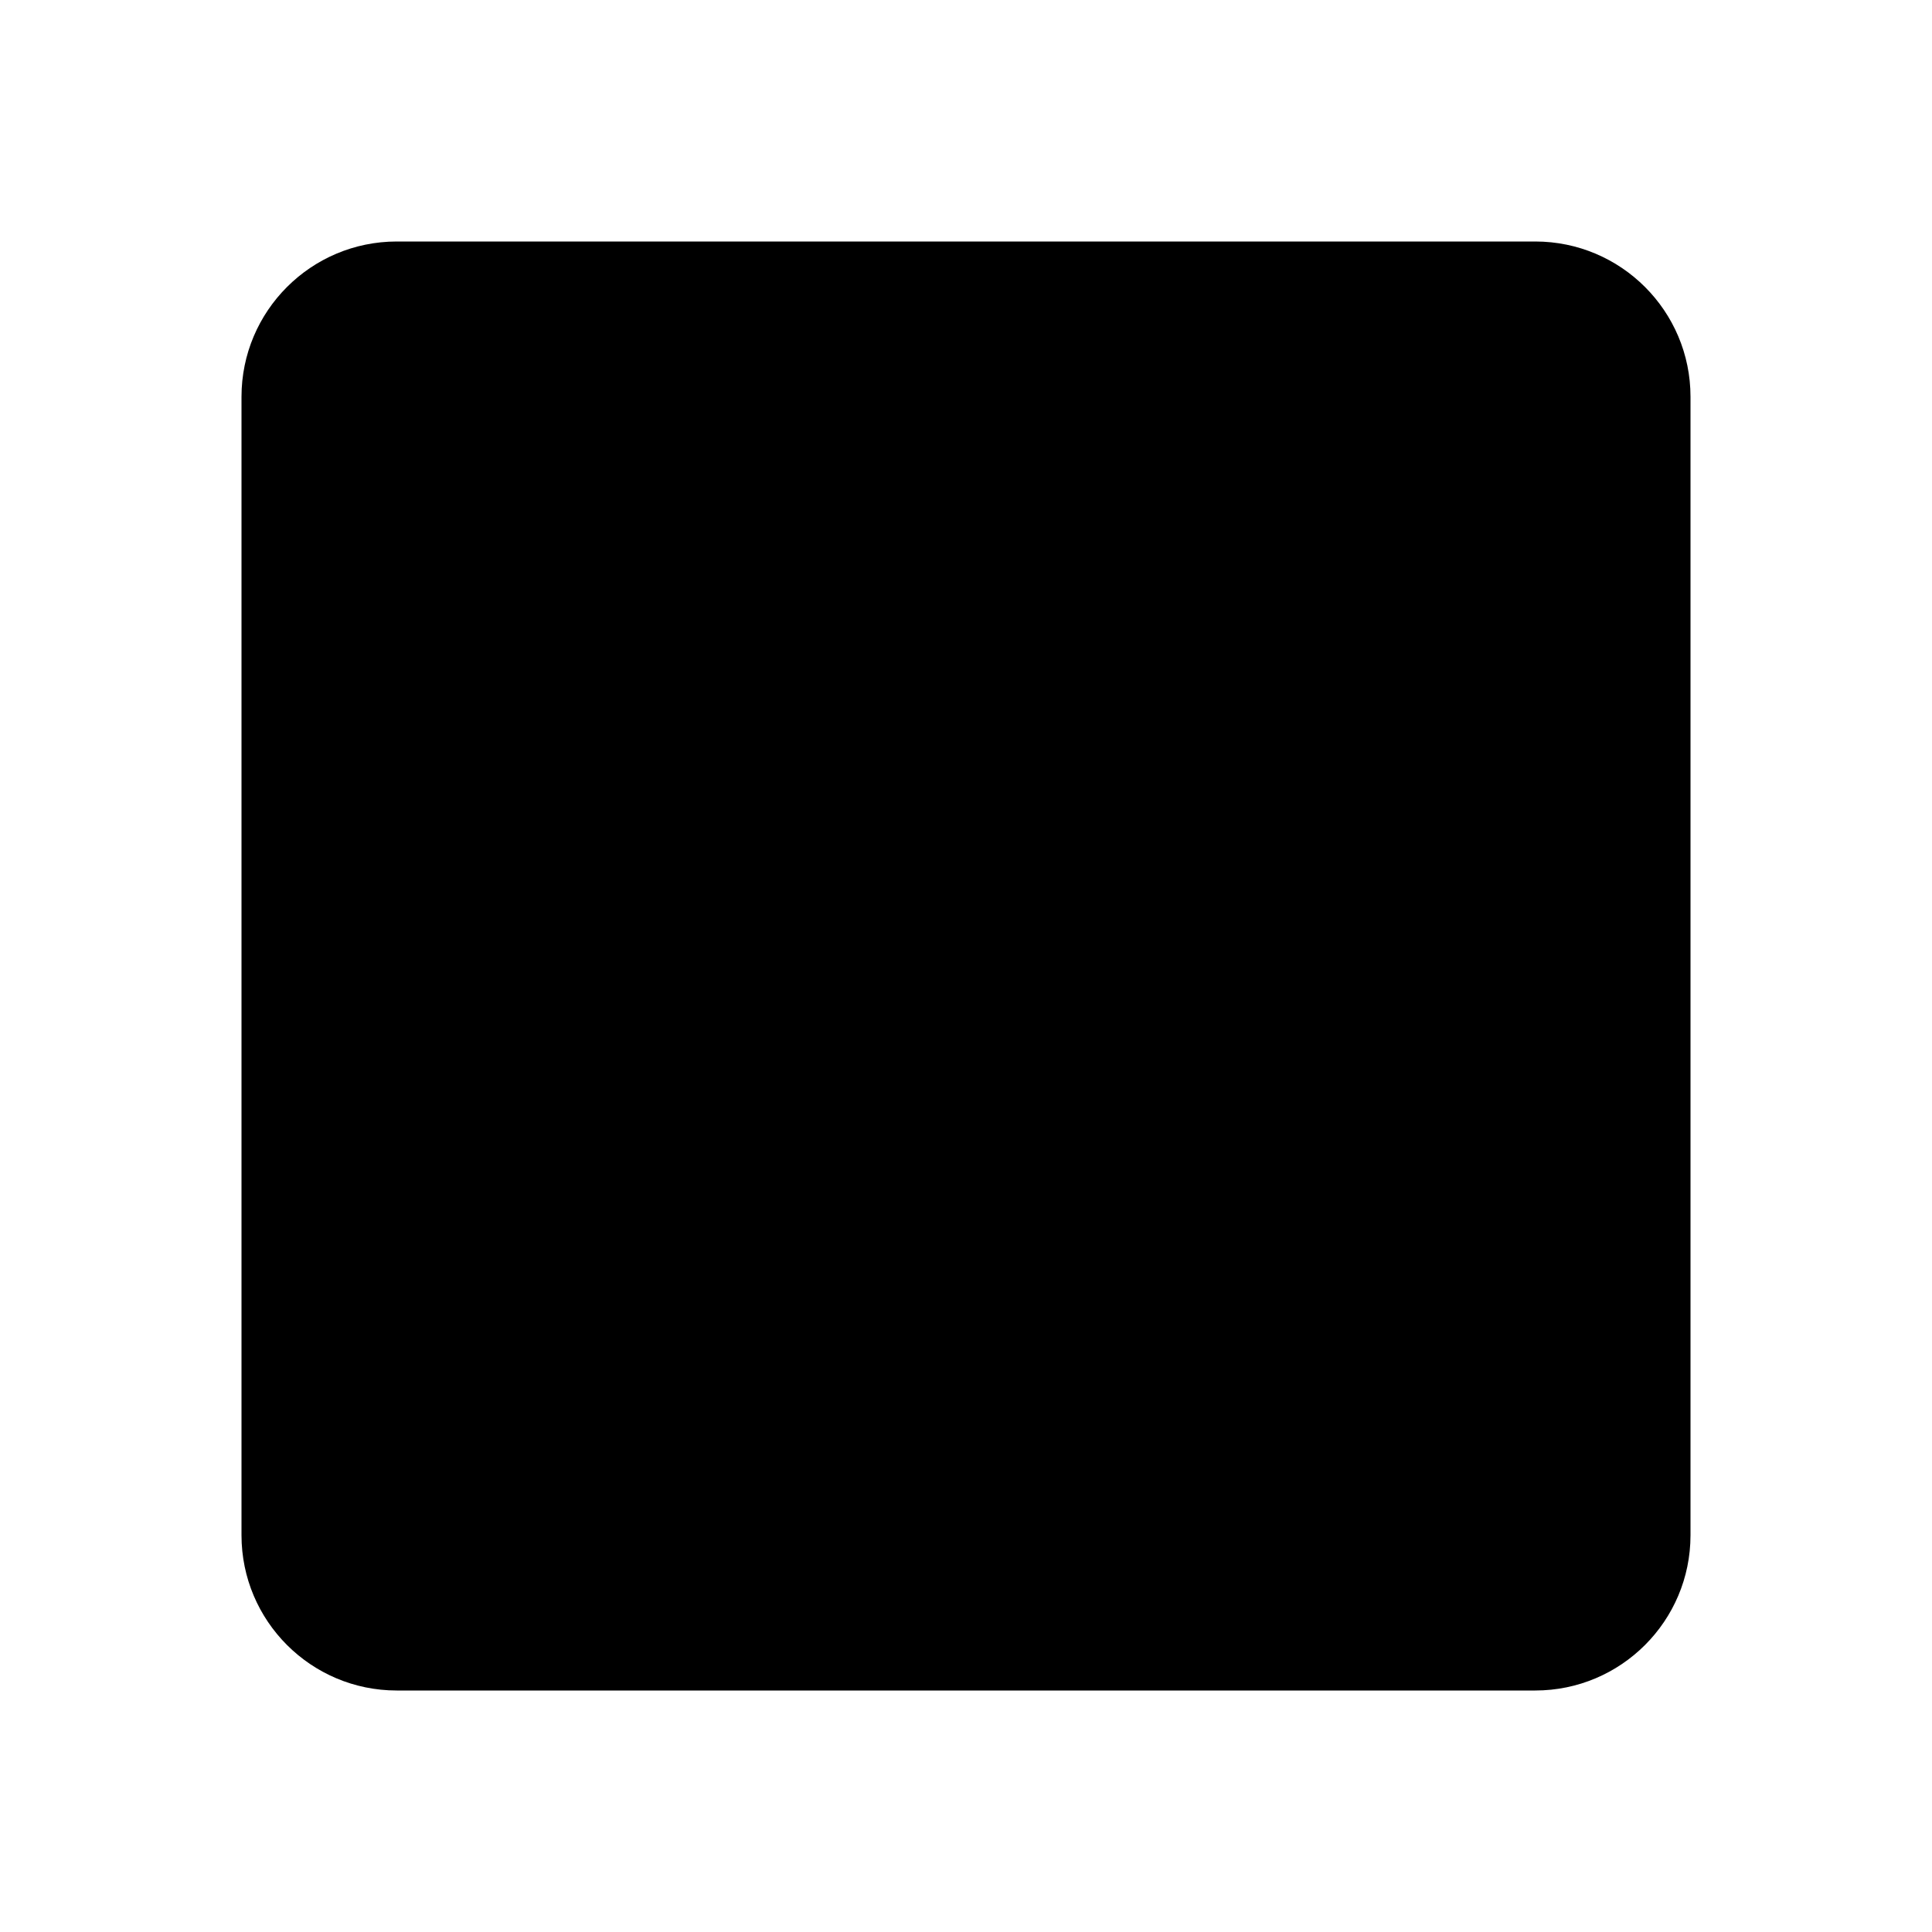
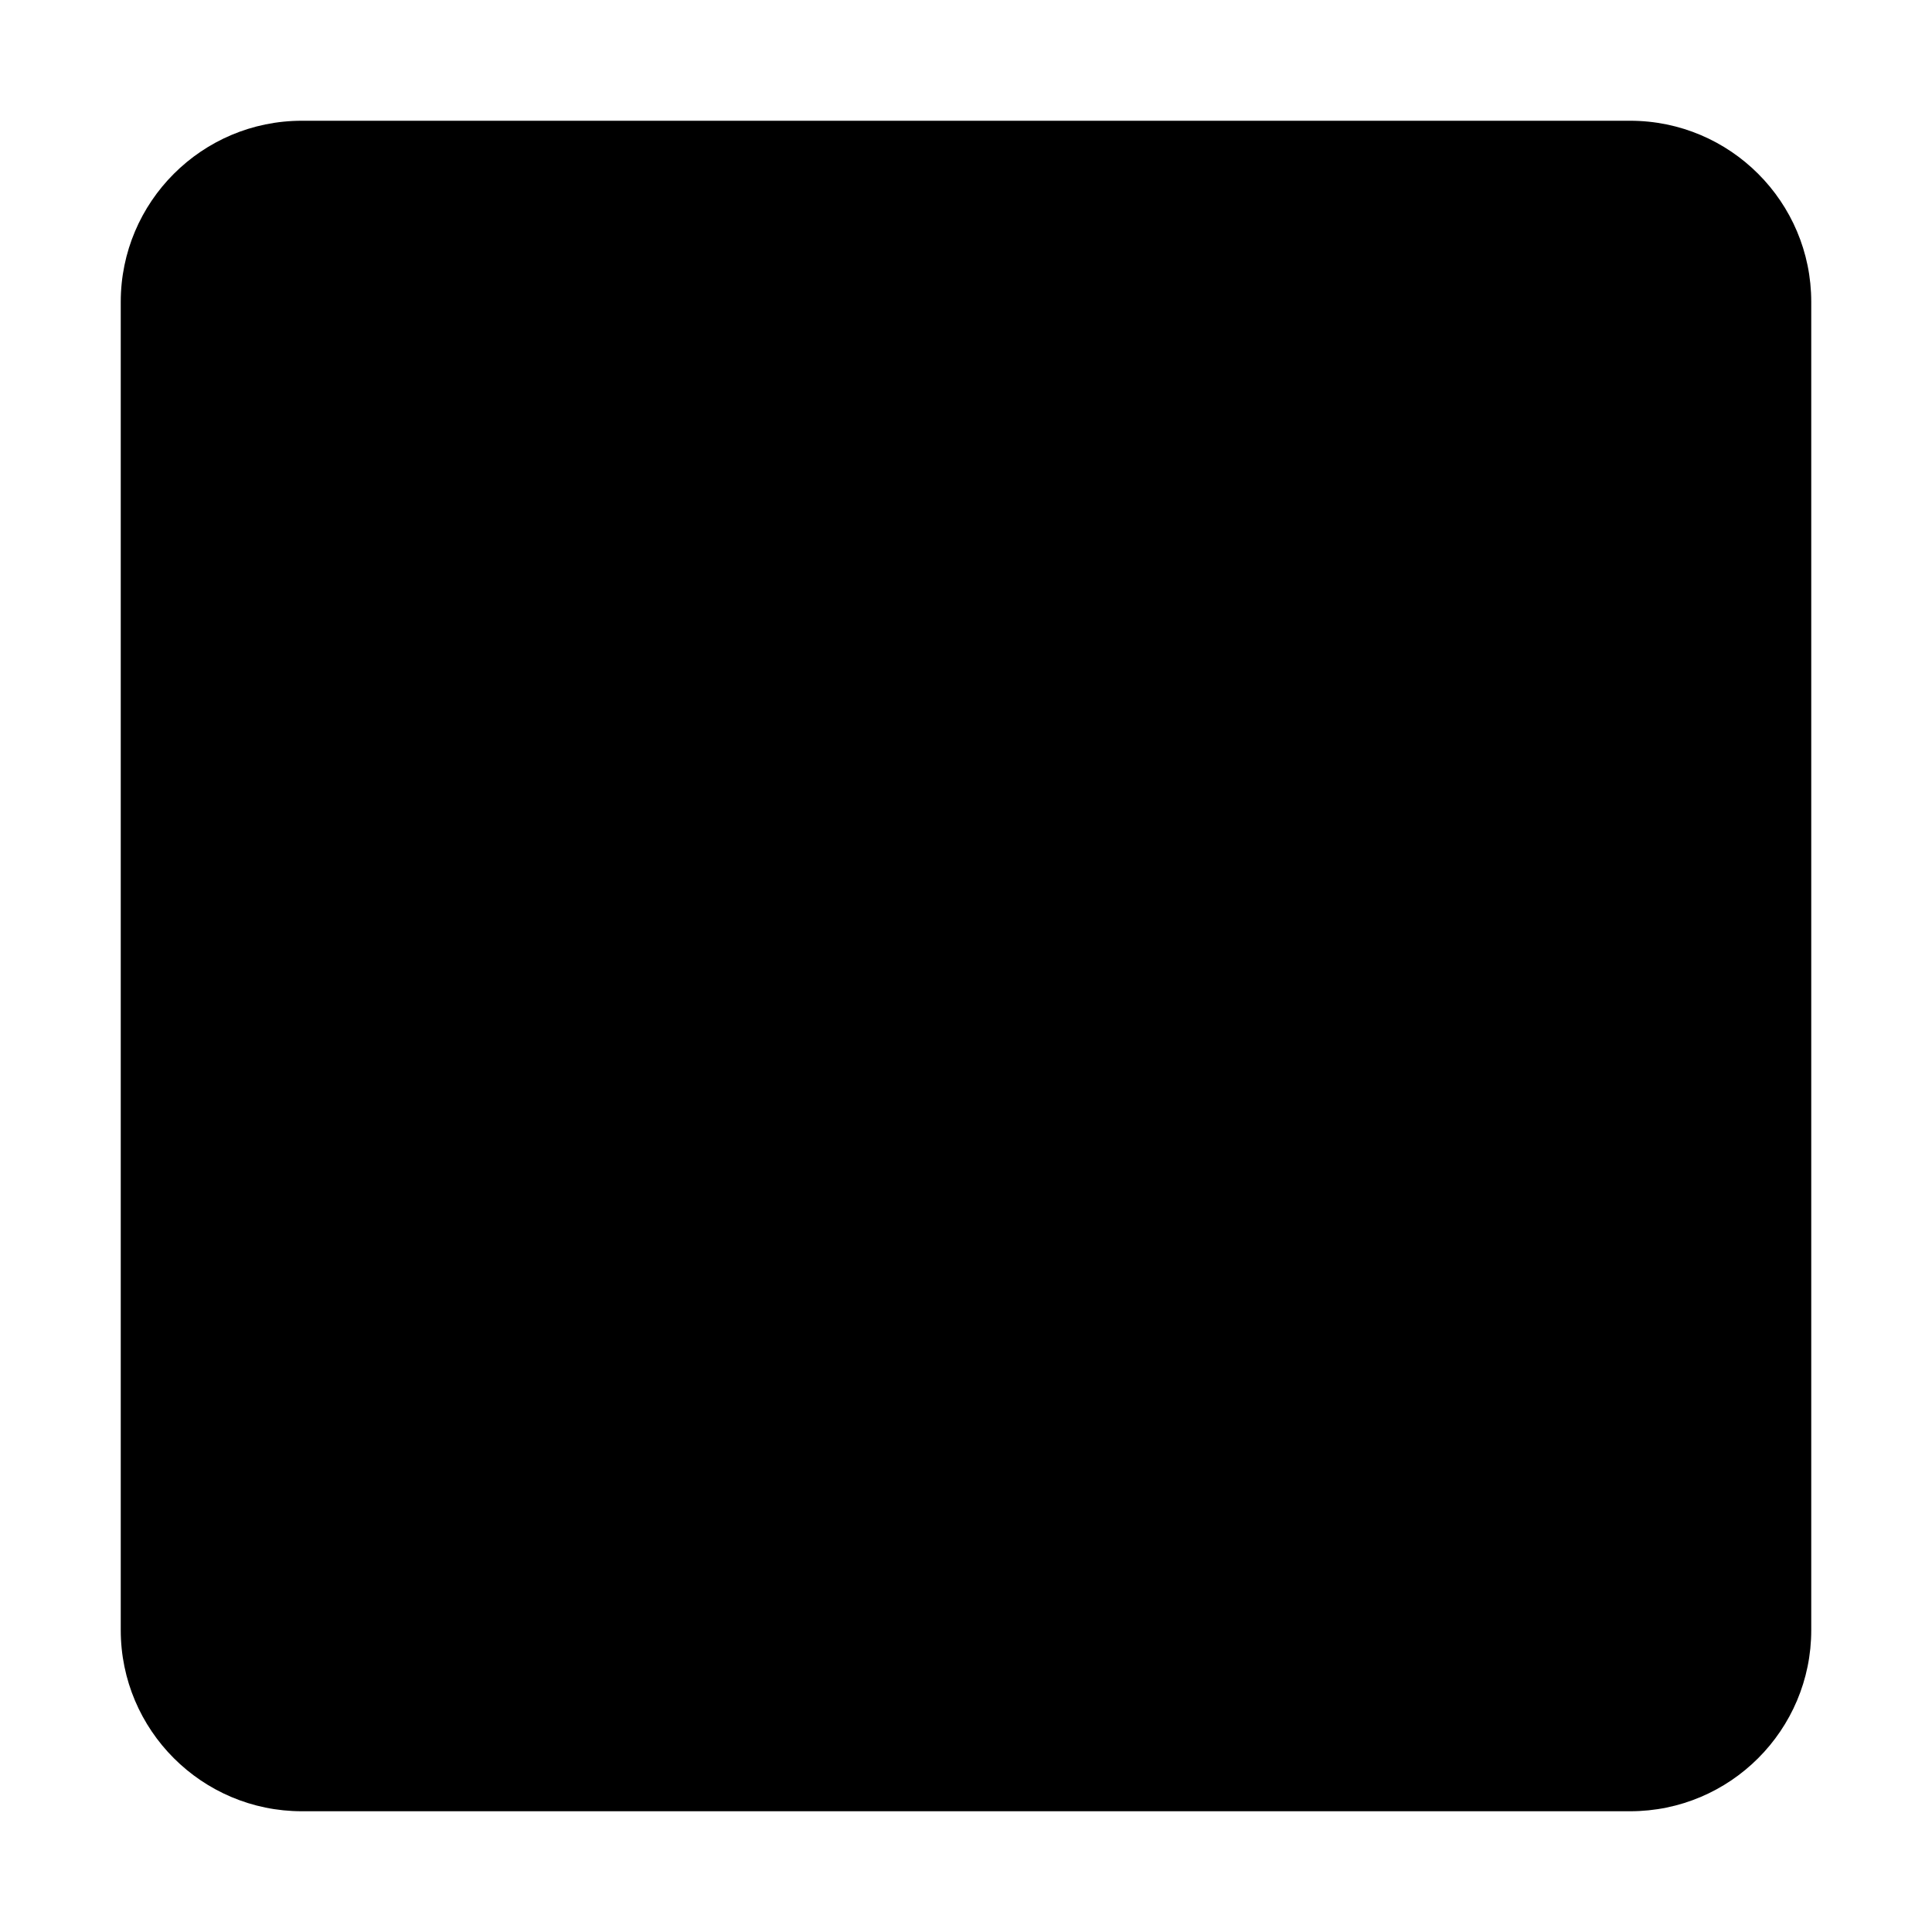
<svg xmlns="http://www.w3.org/2000/svg" width="16" height="16" viewBox="0 0 16 16">
  <g fill="none" fill-rule="evenodd">
-     <path fill="#000" d="M12.714 14c.71 0 1.286-.576 1.286-1.286V3.286C14 2.576 13.424 2 12.714 2H3.286C2.576 2 2 2.576 2 3.286v9.428C2 13.424 2.576 14 3.286 14h9.428z" />
+     <path fill="#000" d="M13.5 15c.828 0 1.5-.672 1.5-1.5v-11c0-.828-.672-1.5-1.5-1.5h-11C1.672 1 1 1.672 1 2.5v11c0 .828.672 1.5 1.5 1.5h11z" />
  </g>
</svg>
